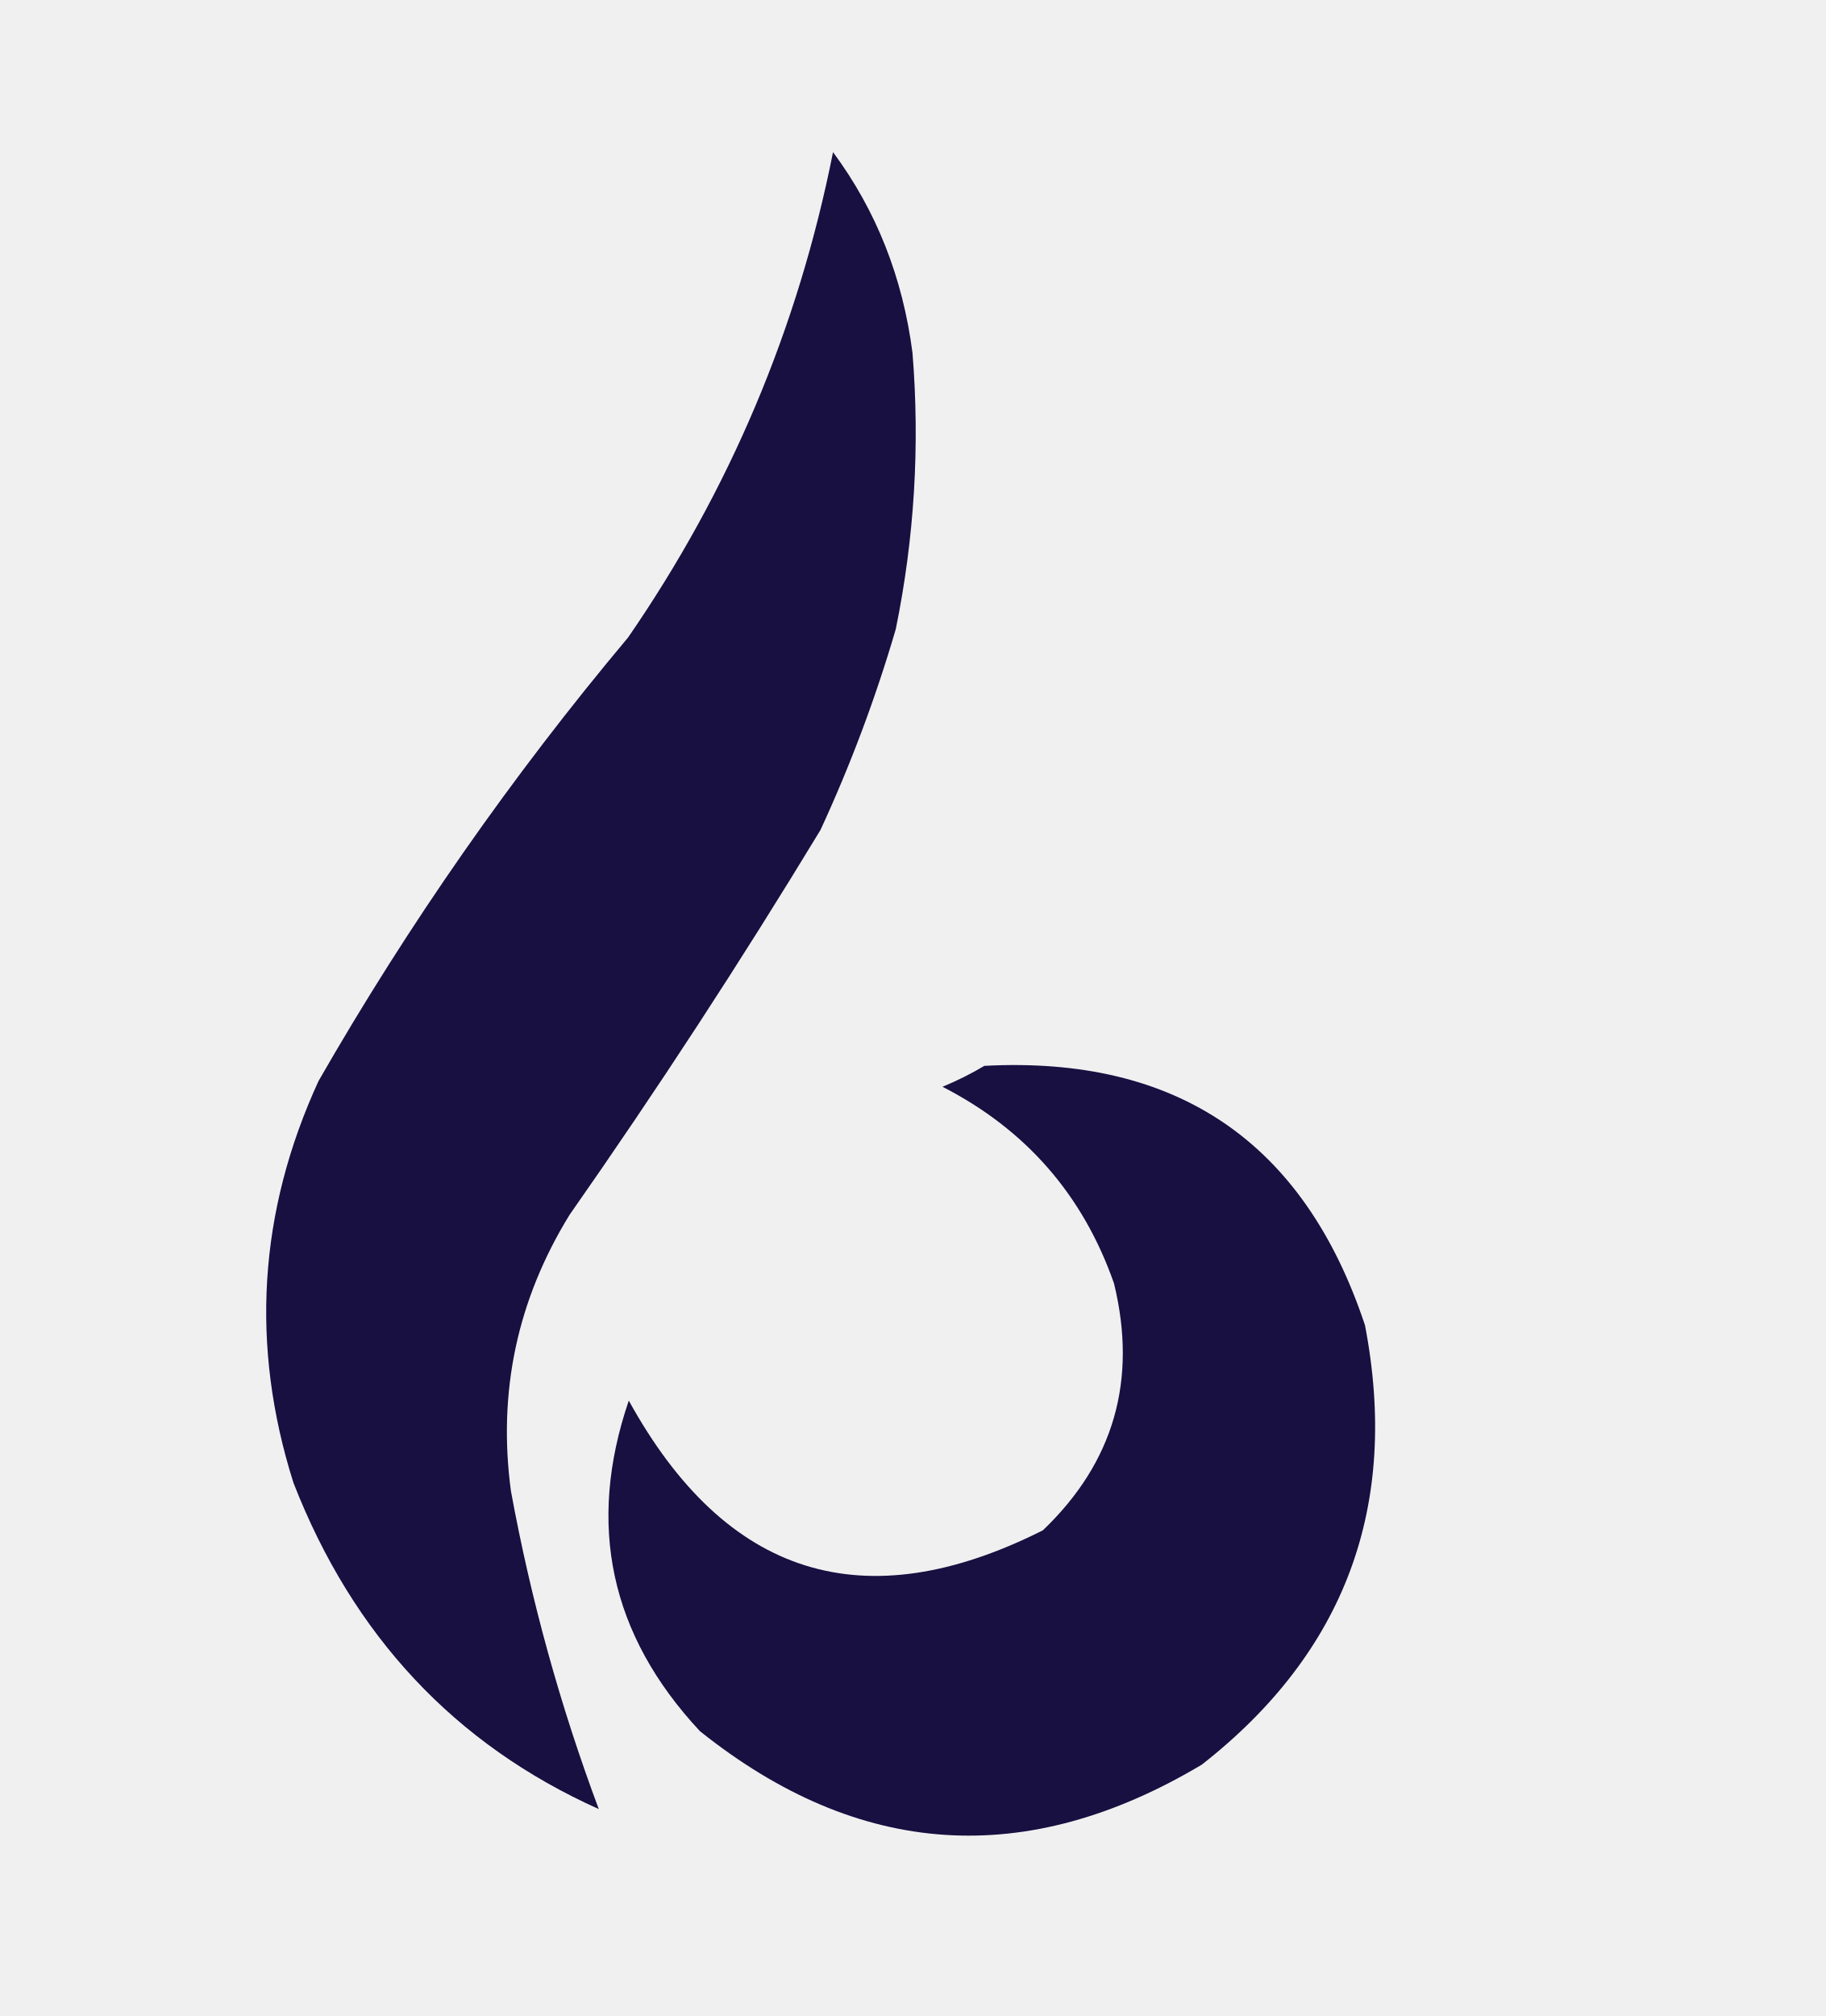
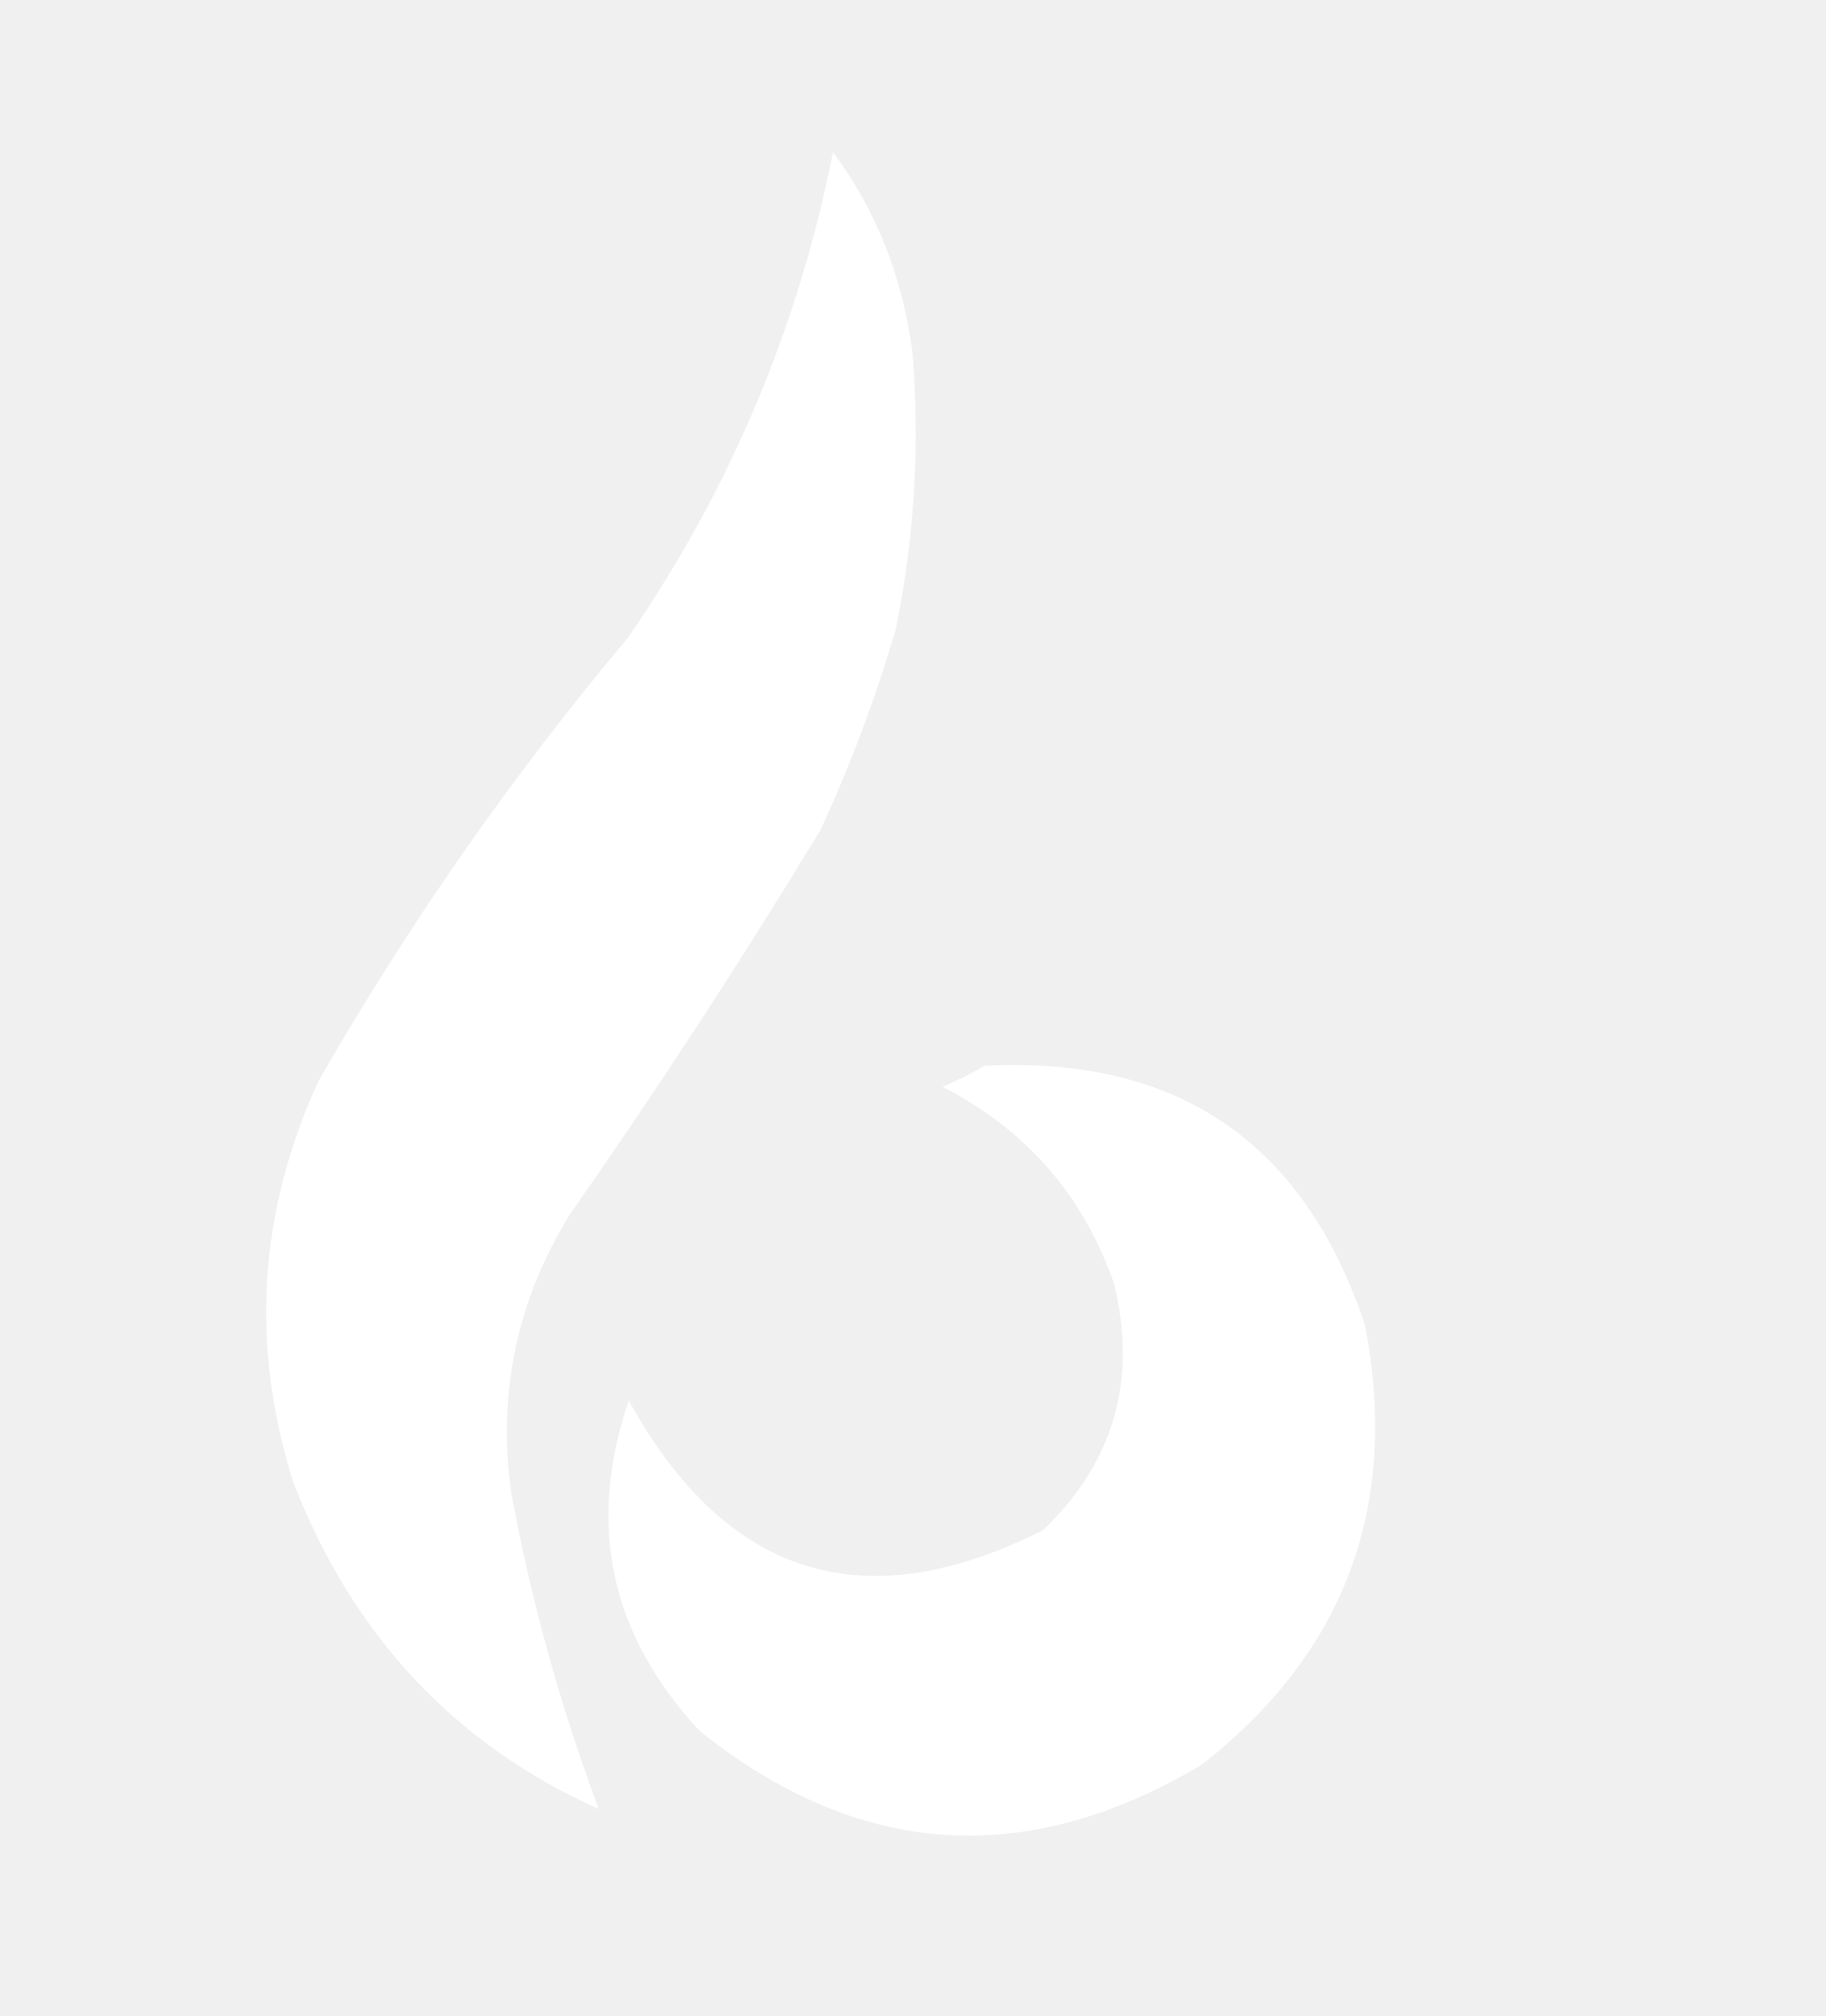
<svg xmlns="http://www.w3.org/2000/svg" width="48" height="53" viewBox="0 0 48 53" fill="none">
-   <path fill-rule="evenodd" clip-rule="evenodd" d="M25.885 28.021C30.958 27.753 34.295 30.026 35.895 34.841C36.807 39.587 35.377 43.437 31.605 46.391C26.986 49.146 22.586 48.853 18.405 45.511C16.045 42.98 15.422 40.084 16.535 36.821C19.092 41.463 22.722 42.599 27.425 40.231C29.291 38.447 29.914 36.283 29.295 33.741C28.481 31.417 26.978 29.694 24.785 28.571C25.184 28.405 25.551 28.221 25.885 28.021Z" fill="#171041" />
-   <path fill-rule="evenodd" clip-rule="evenodd" d="M21.906 4C23.043 5.533 23.74 7.293 23.996 9.28C24.193 11.722 24.046 14.142 23.556 16.54C23.026 18.351 22.366 20.111 21.576 21.82C19.485 25.268 17.285 28.642 14.976 31.94C13.599 34.179 13.086 36.599 13.436 39.2C13.96 42.055 14.73 44.842 15.746 47.56C11.959 45.86 9.283 43 7.716 38.98C6.577 35.378 6.797 31.858 8.376 28.42C10.746 24.29 13.46 20.403 16.516 16.76C19.19 12.883 20.986 8.63 21.906 4Z" fill="#171041" />
+   <path fill-rule="evenodd" clip-rule="evenodd" d="M25.885 28.021C30.958 27.753 34.295 30.026 35.895 34.841C36.807 39.587 35.377 43.437 31.605 46.391C26.986 49.146 22.586 48.853 18.405 45.511C16.045 42.98 15.422 40.084 16.535 36.821C19.092 41.463 22.722 42.599 27.425 40.231C29.291 38.447 29.914 36.283 29.295 33.741C28.481 31.417 26.978 29.694 24.785 28.571C25.184 28.405 25.551 28.221 25.885 28.021Z" fill="#ffffff" />
+   <path fill-rule="evenodd" clip-rule="evenodd" d="M21.906 4C23.043 5.533 23.74 7.293 23.996 9.28C24.193 11.722 24.046 14.142 23.556 16.54C23.026 18.351 22.366 20.111 21.576 21.82C19.485 25.268 17.285 28.642 14.976 31.94C13.599 34.179 13.086 36.599 13.436 39.2C13.96 42.055 14.73 44.842 15.746 47.56C11.959 45.86 9.283 43 7.716 38.98C6.577 35.378 6.797 31.858 8.376 28.42C10.746 24.29 13.46 20.403 16.516 16.76C19.19 12.883 20.986 8.63 21.906 4Z" fill="#ffffff" />
</svg>
